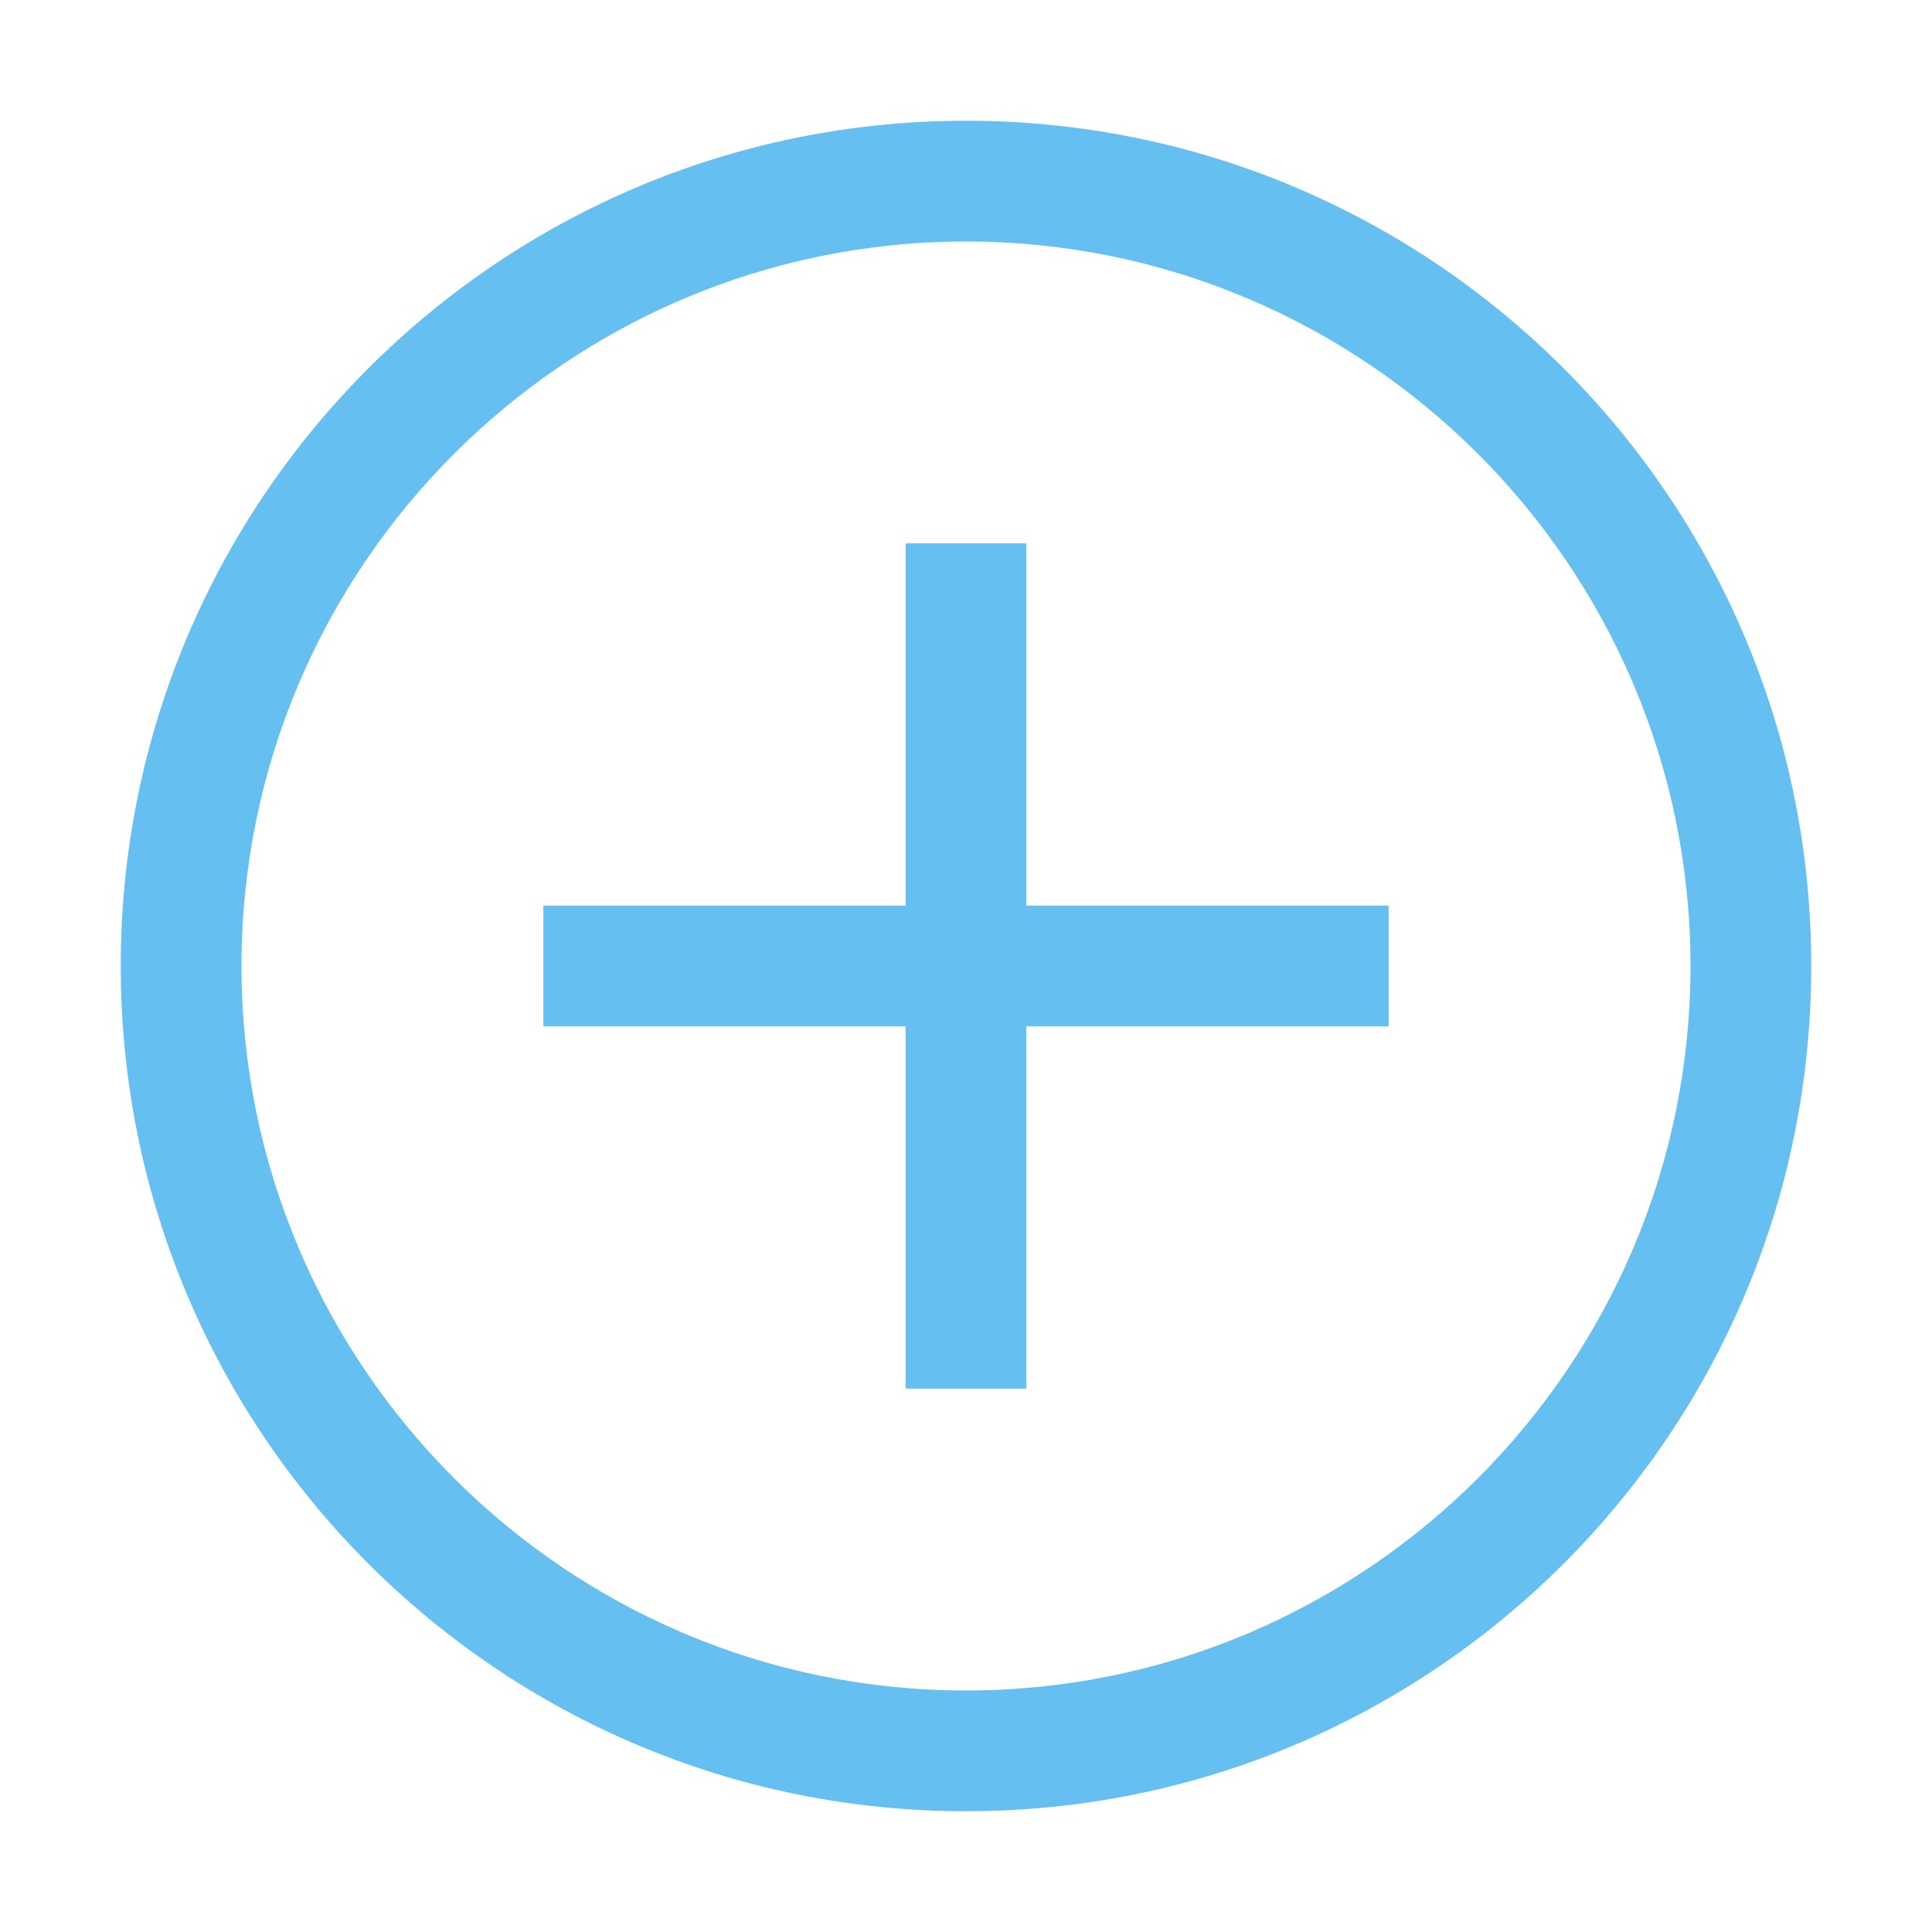
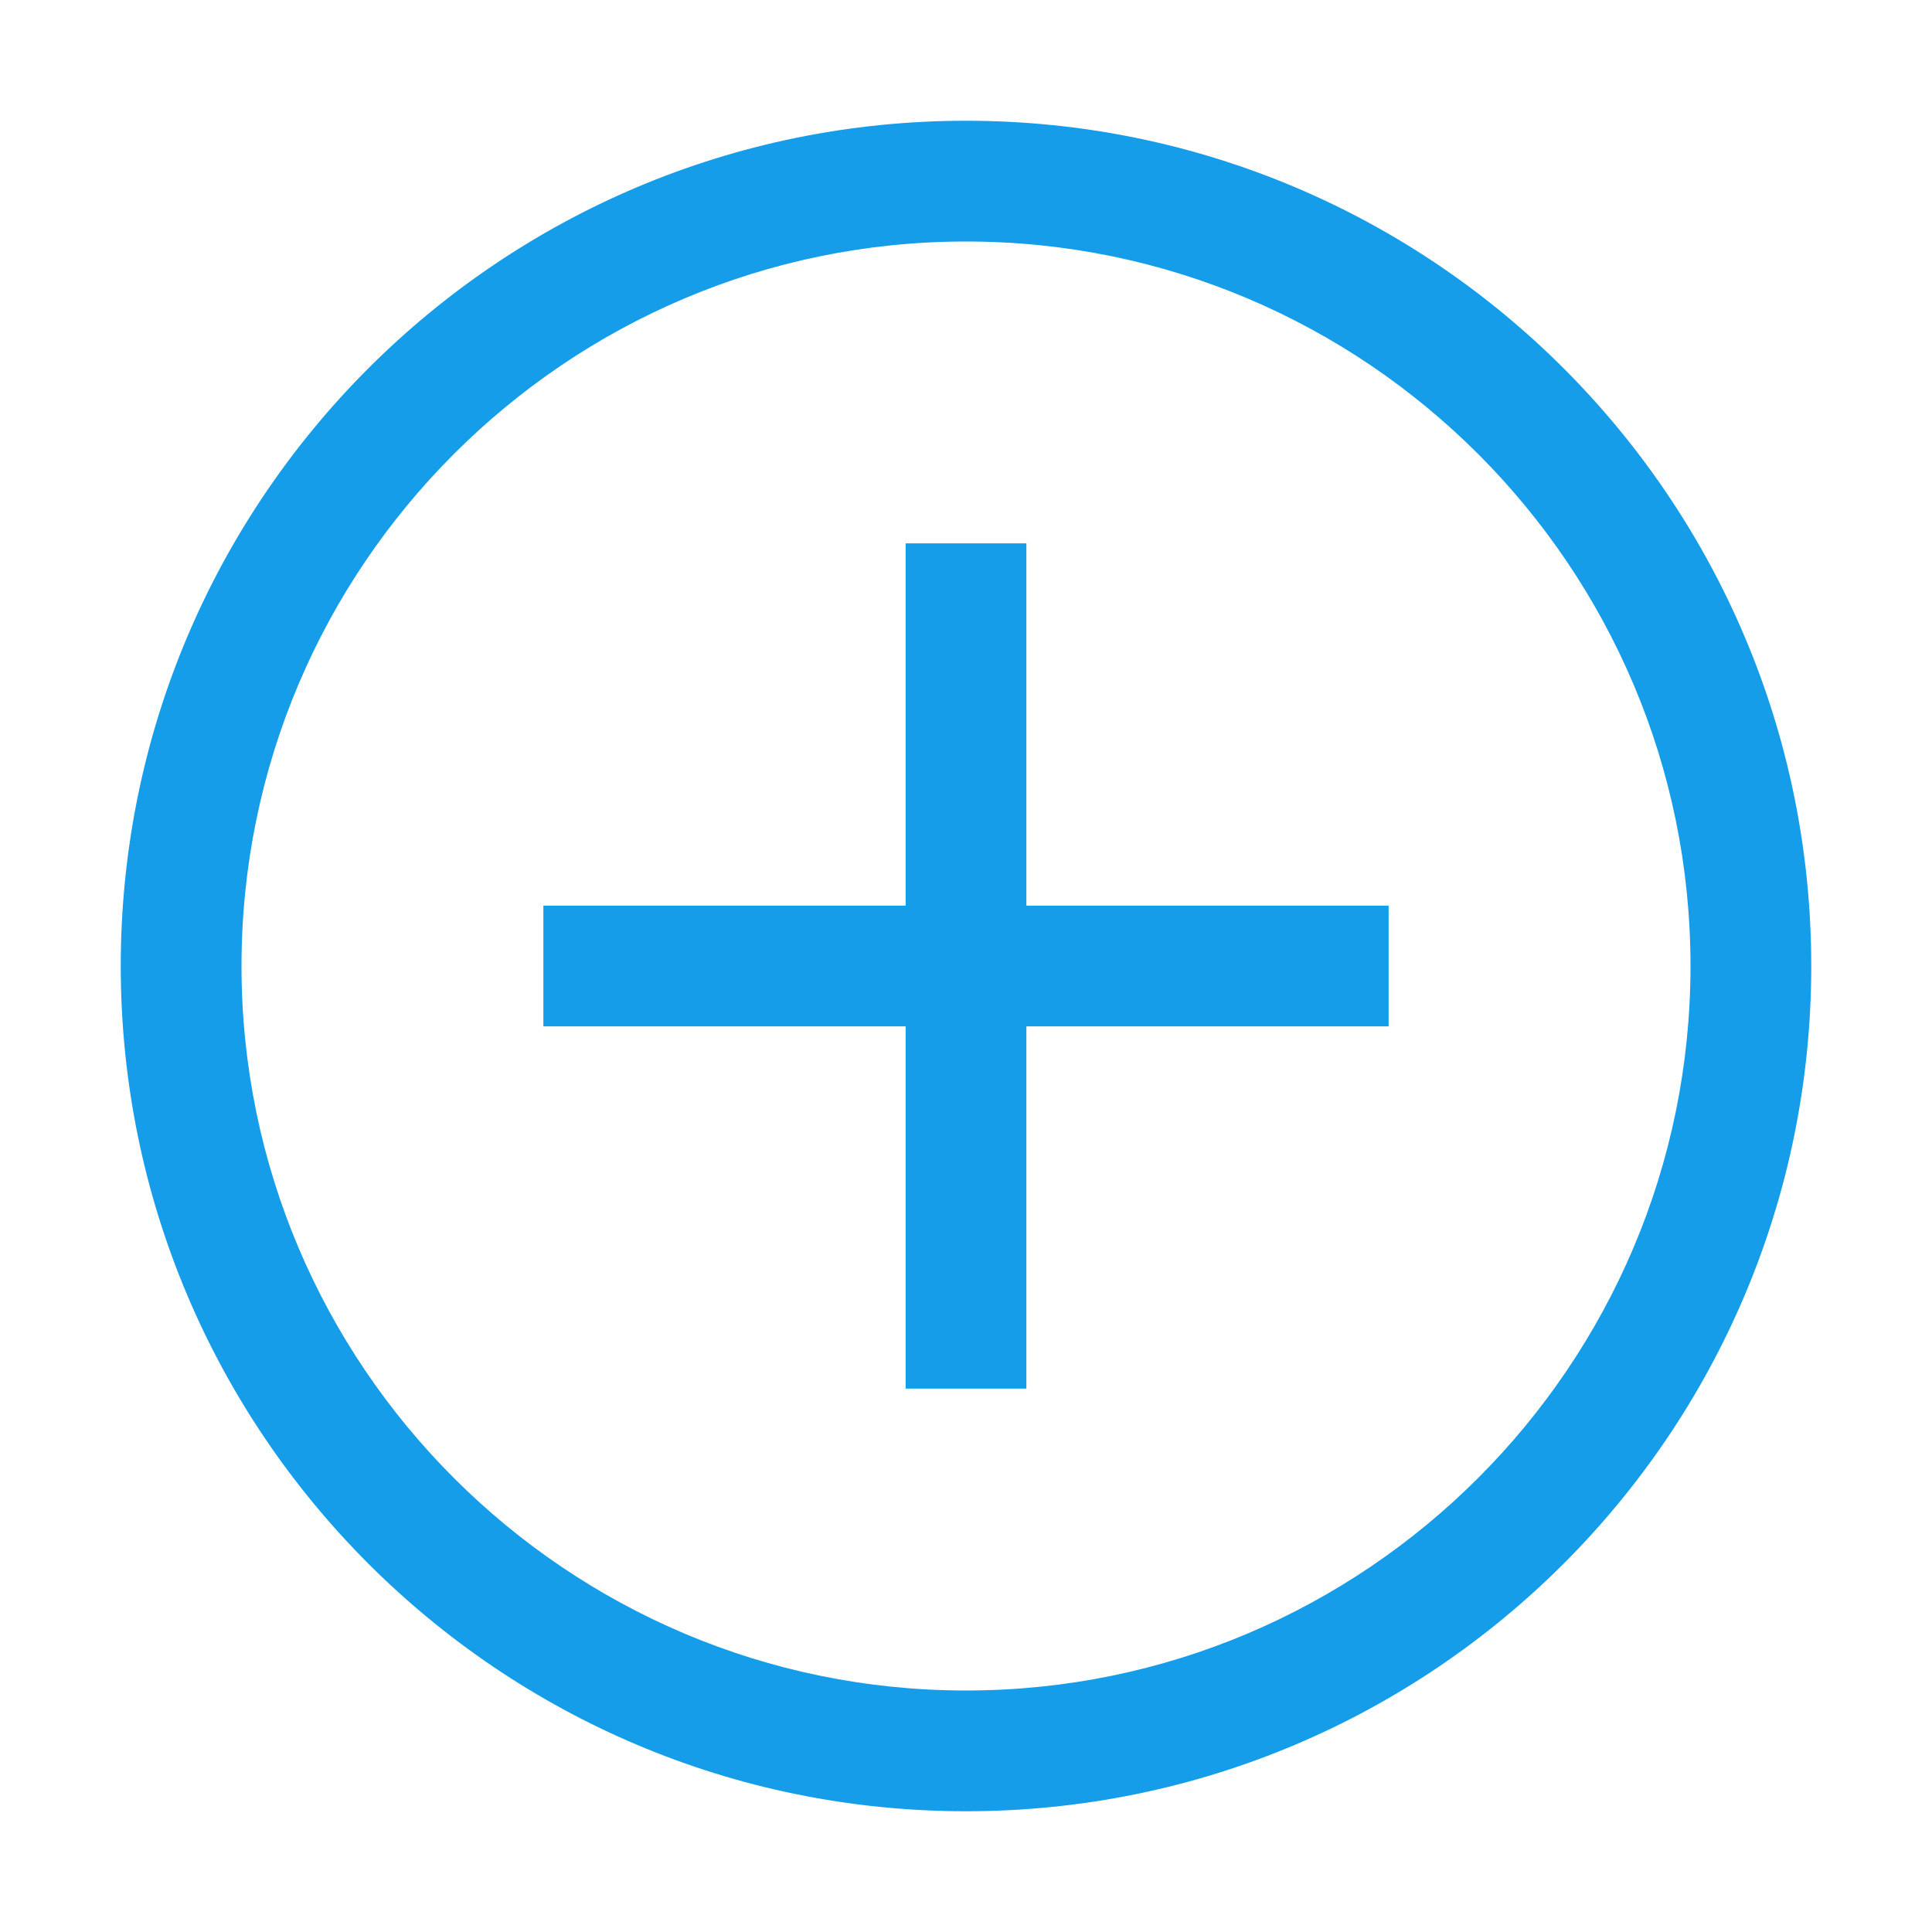
- <svg xmlns="http://www.w3.org/2000/svg" viewBox="0 0 32 32" id="add" fill="#66BFF1" width="25" height="25">
+ <svg xmlns="http://www.w3.org/2000/svg" viewBox="0 0 32 32" id="add" fill="#159DEA" width="25" height="25">
  <path d="M17 9h-2v6H9v2h6v6h2v-6h6v-2h-6z" />
  <path d="M16 2C8.269 2 2 8.269 2 16s6.269 14 14 14 14-6.269 14-14S23.731 2 16 2zm0 26C9.383 28 4 22.617 4 16S9.383 4 16 4s12 5.383 12 12-5.383 12-12 12z">
    </path>
</svg>
